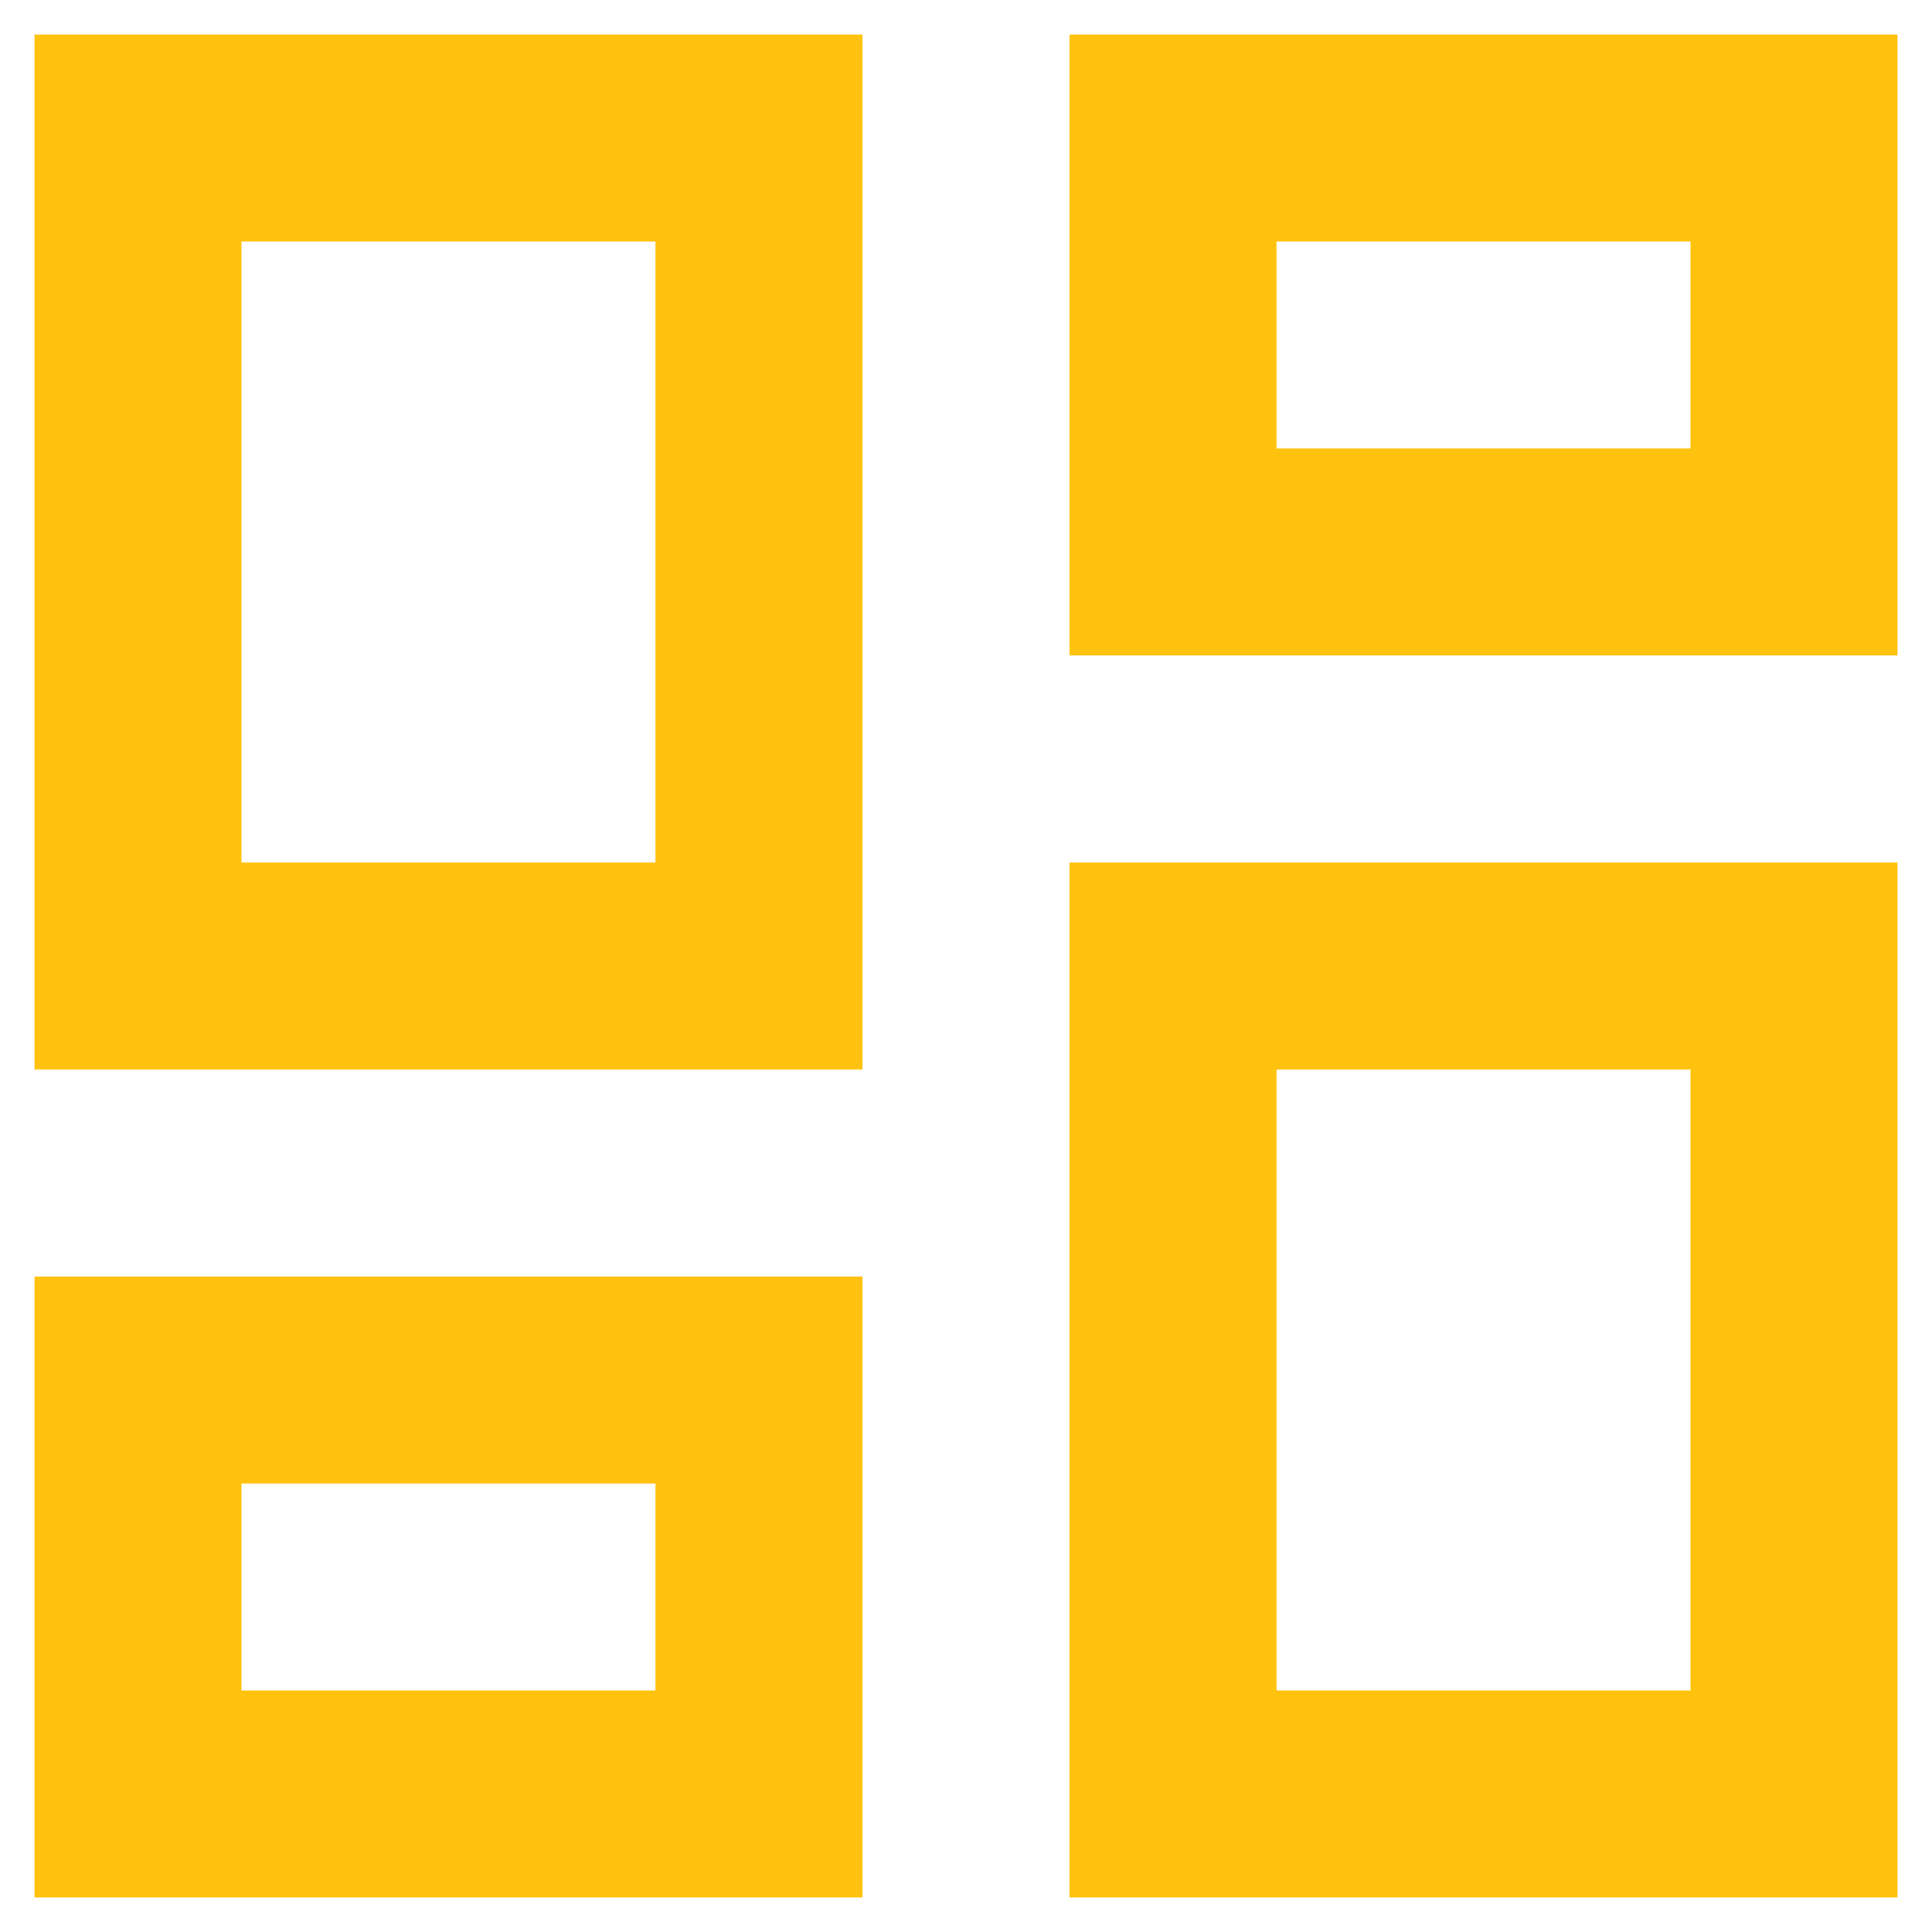
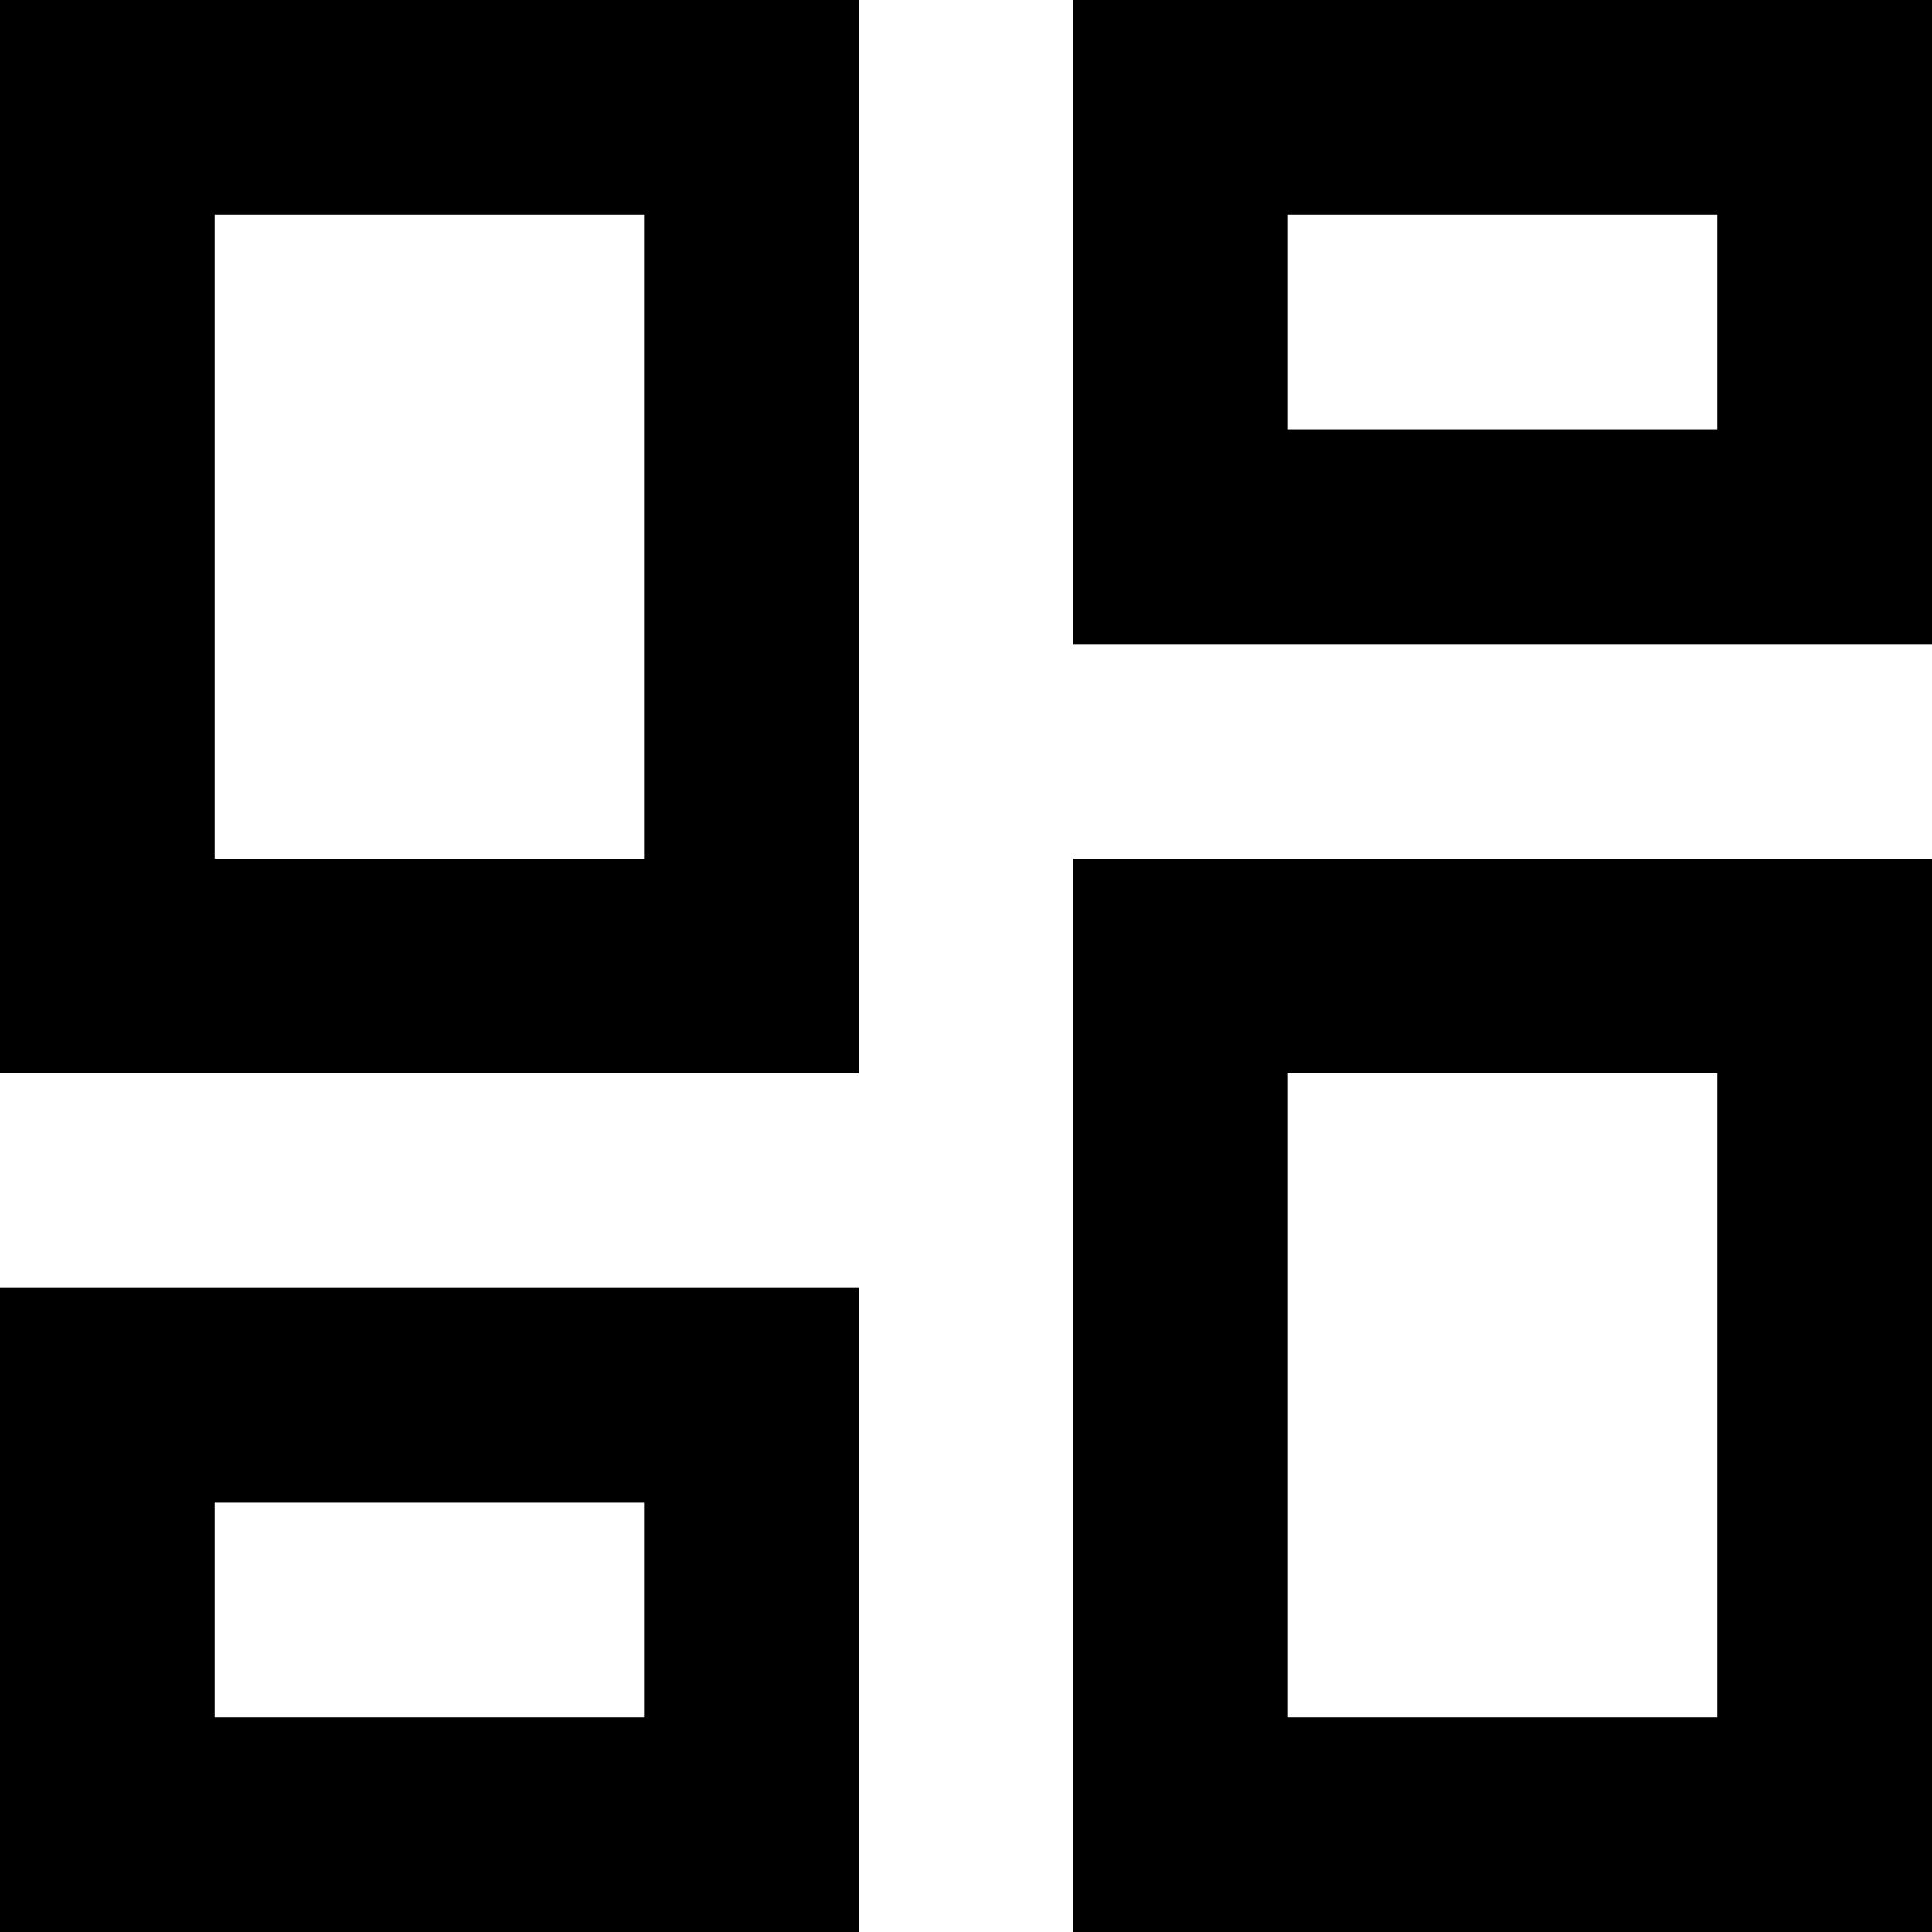
- <svg xmlns="http://www.w3.org/2000/svg" width="14" height="14" viewBox="0 0 14 14" fill="none">
-   <path d="M7.75 13.75V6.25H13.75V13.75H7.75ZM0.25 7.75V0.25H6.25V7.75H0.25ZM4.75 6.25V1.75H1.75V6.25H4.75ZM0.25 13.75V9.25H6.25V13.75H0.25ZM1.75 12.25H4.75V10.75H1.75V12.25ZM9.25 12.25H12.25V7.75H9.25V12.25ZM7.75 0.25H13.75V4.75H7.75V0.25ZM9.25 1.75V3.25H12.25V1.75H9.25Z" fill="#FFC20E" />
+ <svg xmlns="http://www.w3.org/2000/svg" width="18" height="18" viewBox="0 0 18 18" fill="none">
+   <path d="M10 18V8H18V18H10ZM0 10V0H8V10H0ZM6 8V2H2V8H6ZM0 18V12H8V18H0ZM2 16H6V14H2V16ZM12 16H16V10H12V16ZM10 0H18V6H10V0ZM12 2V4H16V2H12Z" fill="black" />
</svg>
